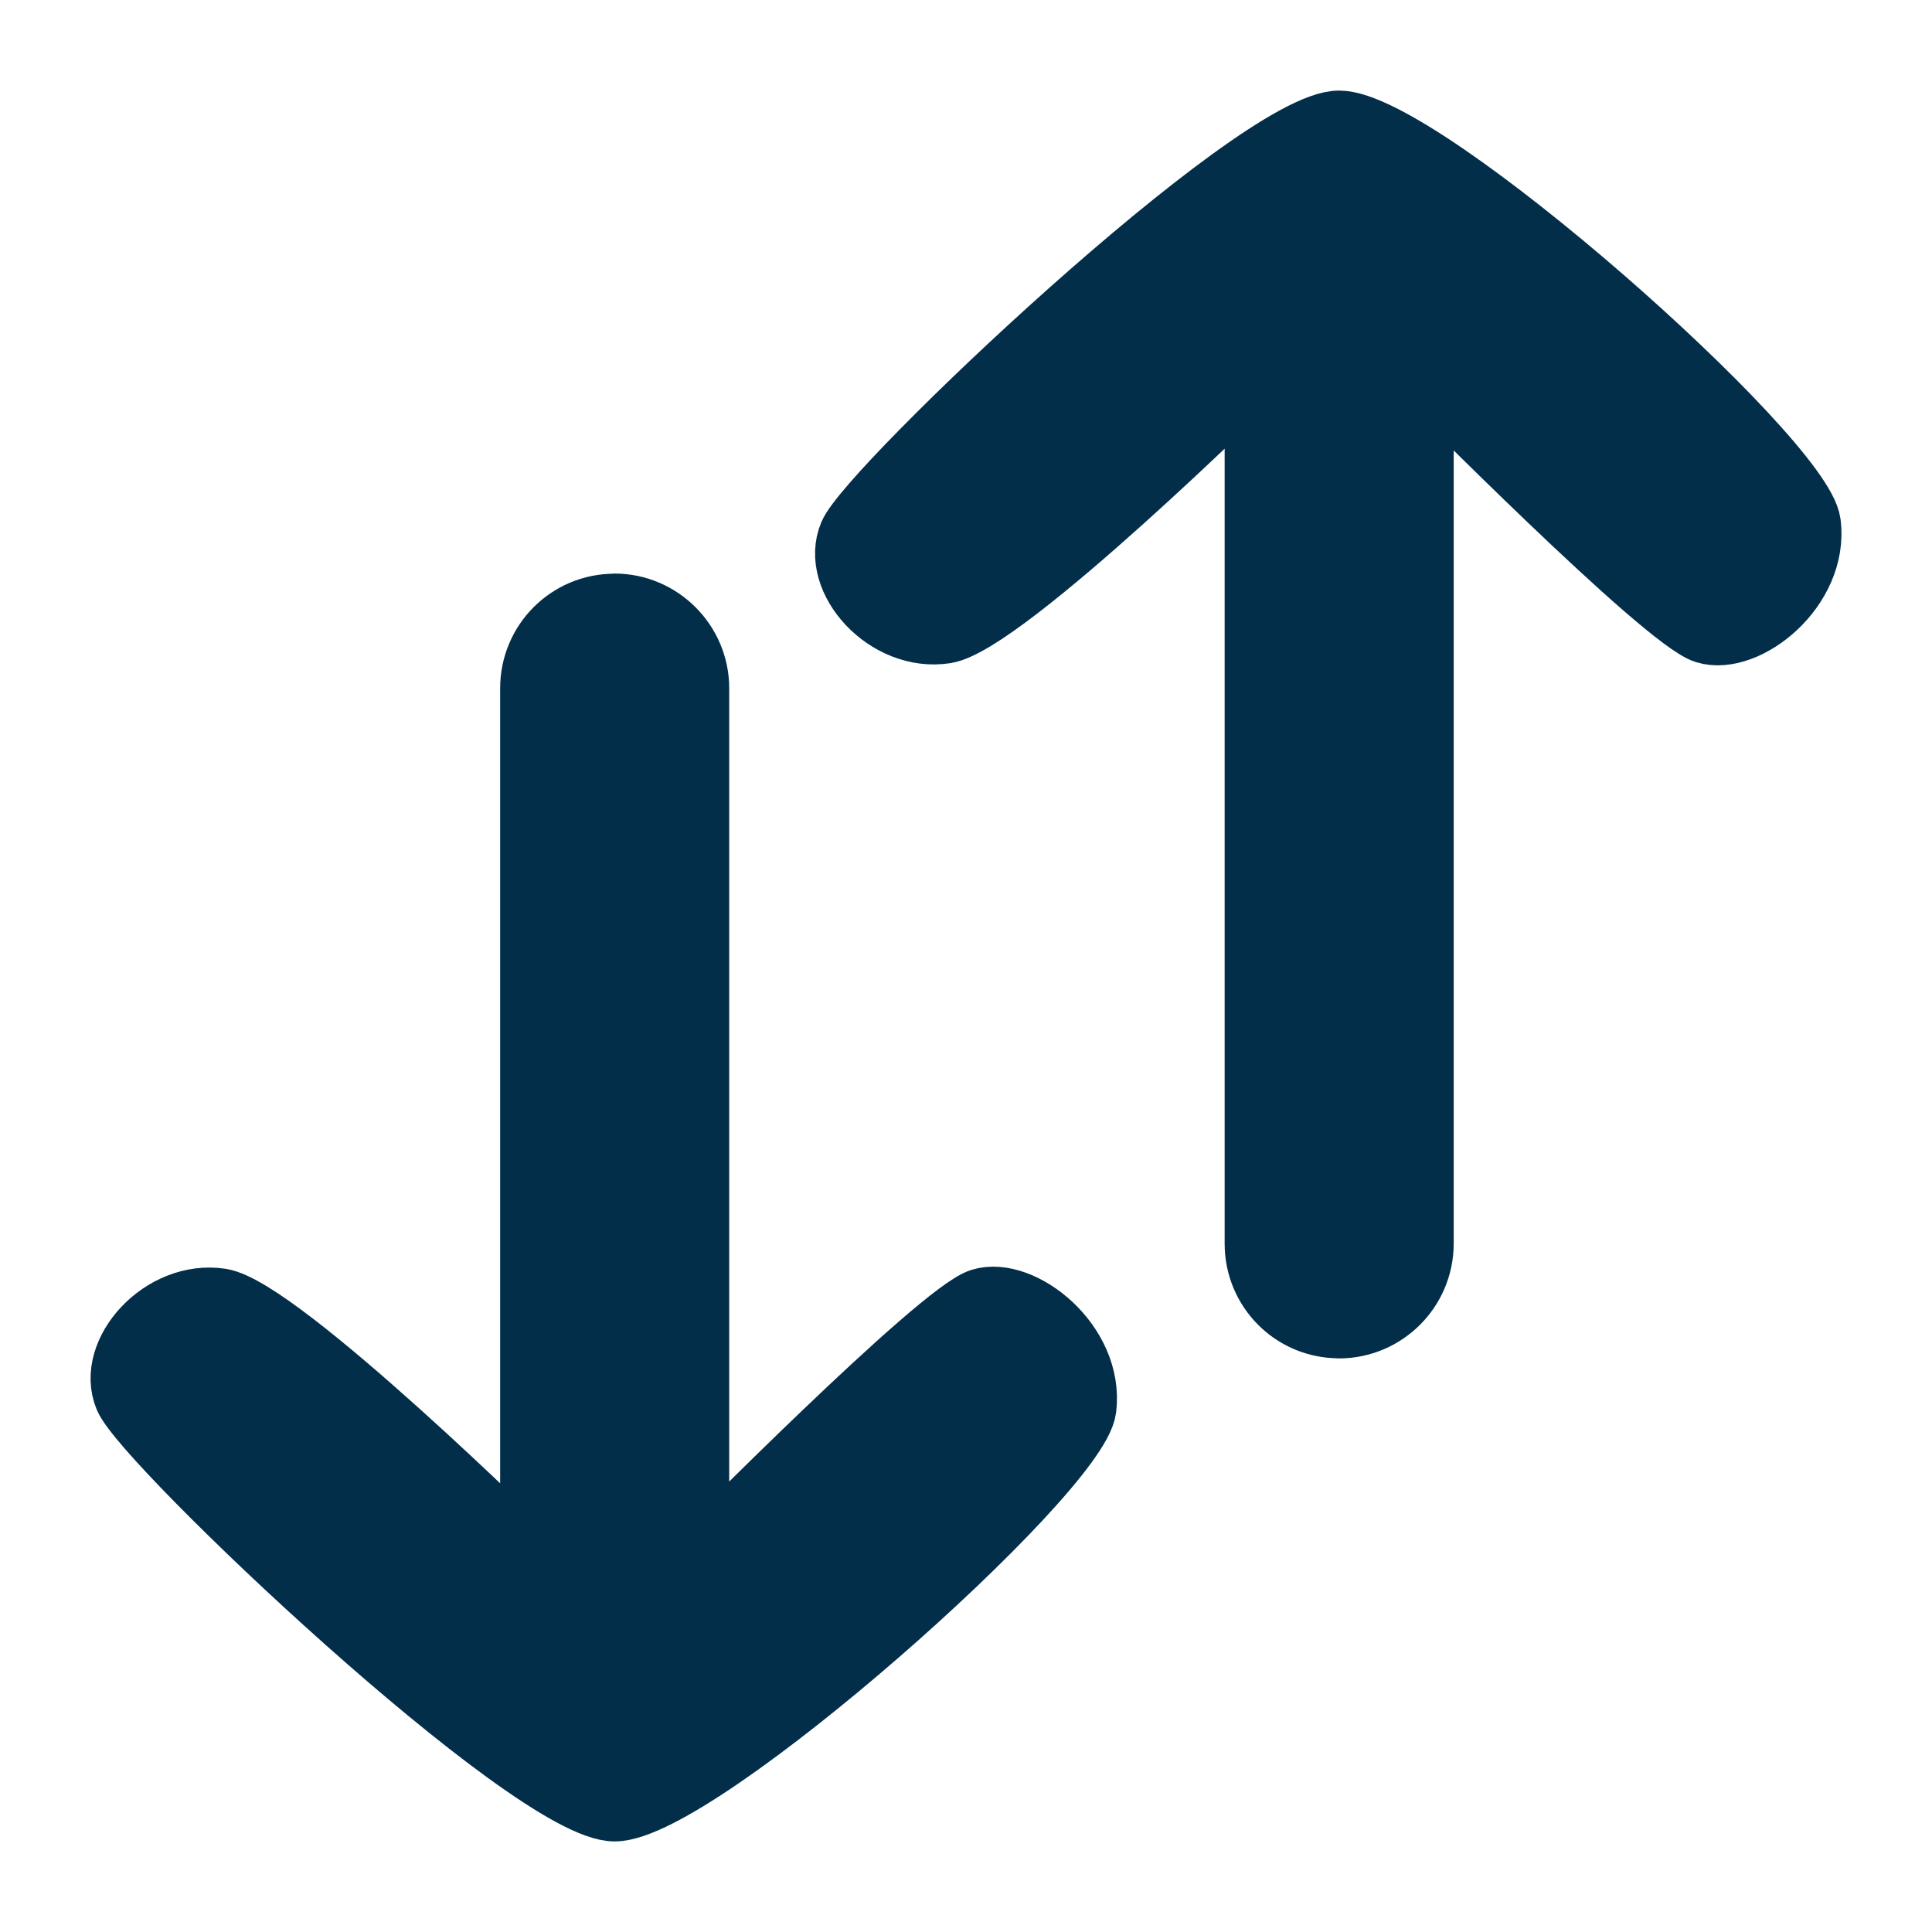
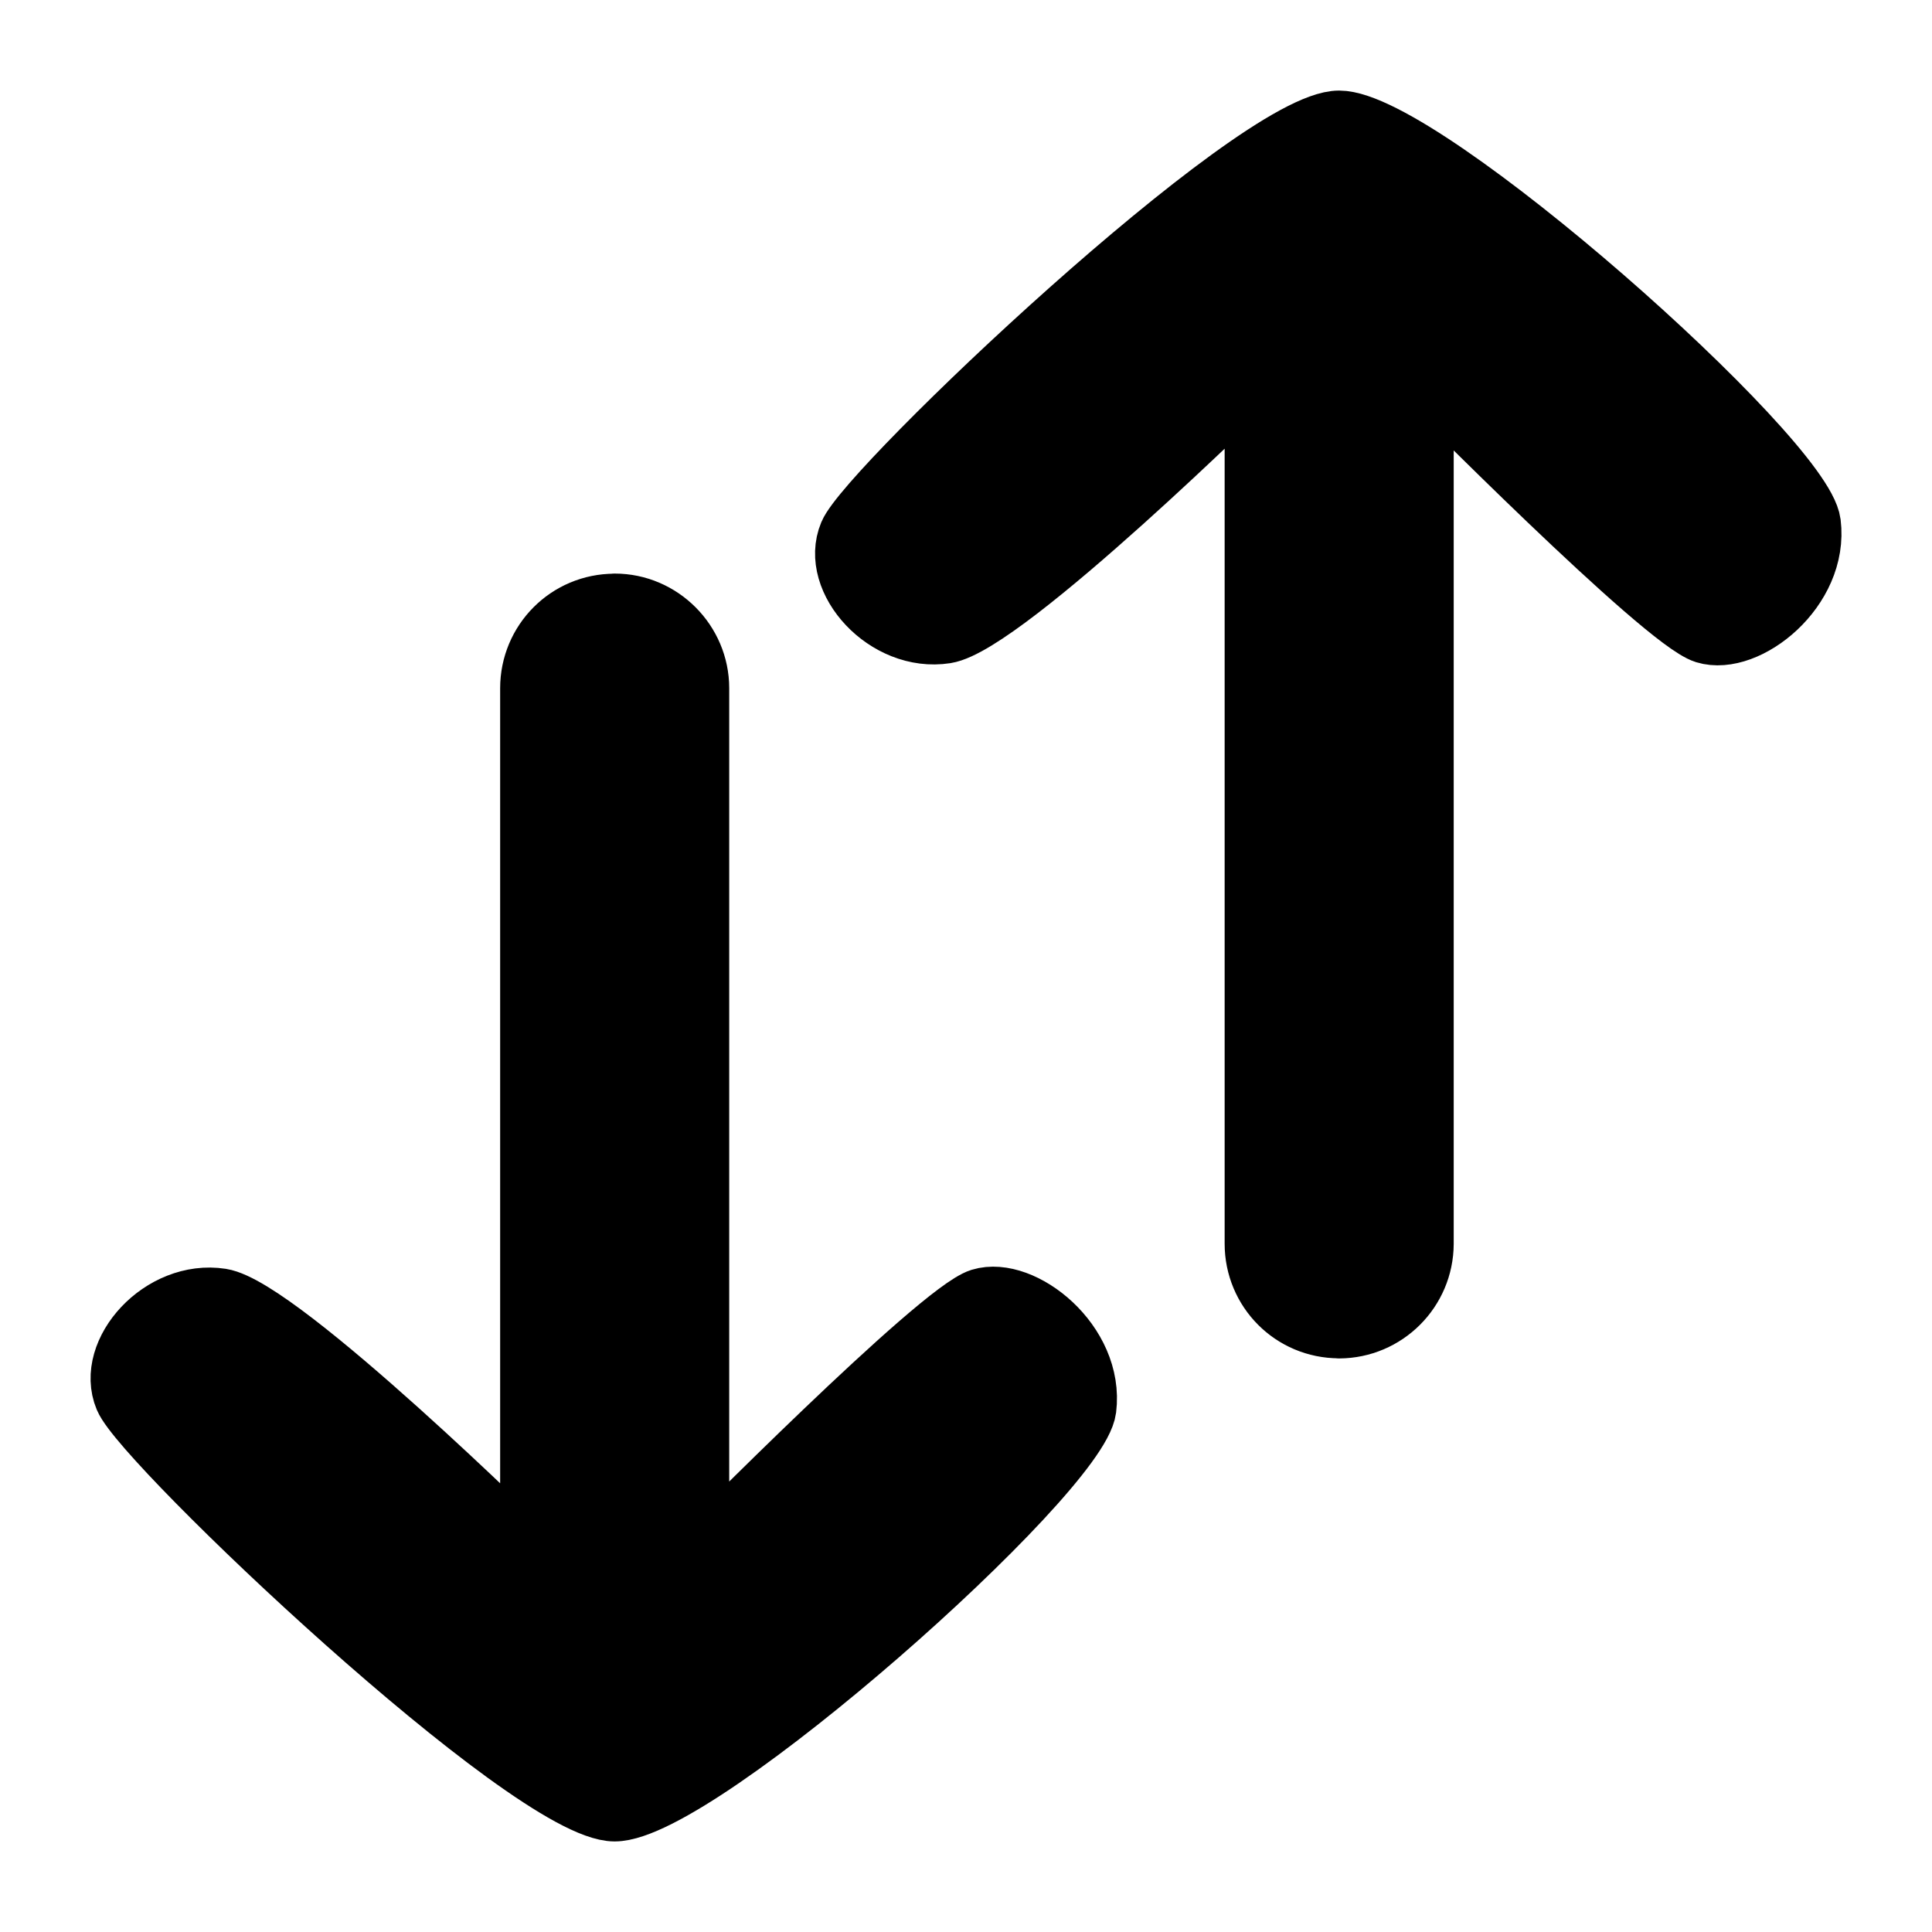
<svg xmlns="http://www.w3.org/2000/svg" width="16" height="16">
-   <g fill="#032E49" stroke="#032E49" stroke-width=".5" fill-rule="evenodd" stroke-linecap="round" stroke-linejoin="round">
+   <g fill="currentColor" stroke="currentColor" stroke-width=".5" fill-rule="evenodd" stroke-linecap="round" stroke-linejoin="round">
    <path d="M11.09 11a.702.702 0 0 0 .699-.699V3.128s1.986 2.01 2.331 2.117c.346.106.943-.365.875-.912C14.926 3.787 11.789 1 11.09 1c-.698 0-3.899 3.04-4.058 3.422-.16.382.306.9.8.823.493-.078 2.56-2.117 2.56-2.117V10.3c0 .386.31.699.698.699h0zM5.09 5c.386 0 .699.318.699.699v7.173s1.986-2.01 2.331-2.117c.346-.106.943.365.875.912C8.926 12.213 5.789 15 5.09 15c-.698 0-3.899-3.04-4.058-3.422-.16-.382.306-.9.8-.823.493.078 2.56 2.117 2.56 2.117V5.7c0-.386.31-.699.698-.699h0z" />
  </g>
</svg>
